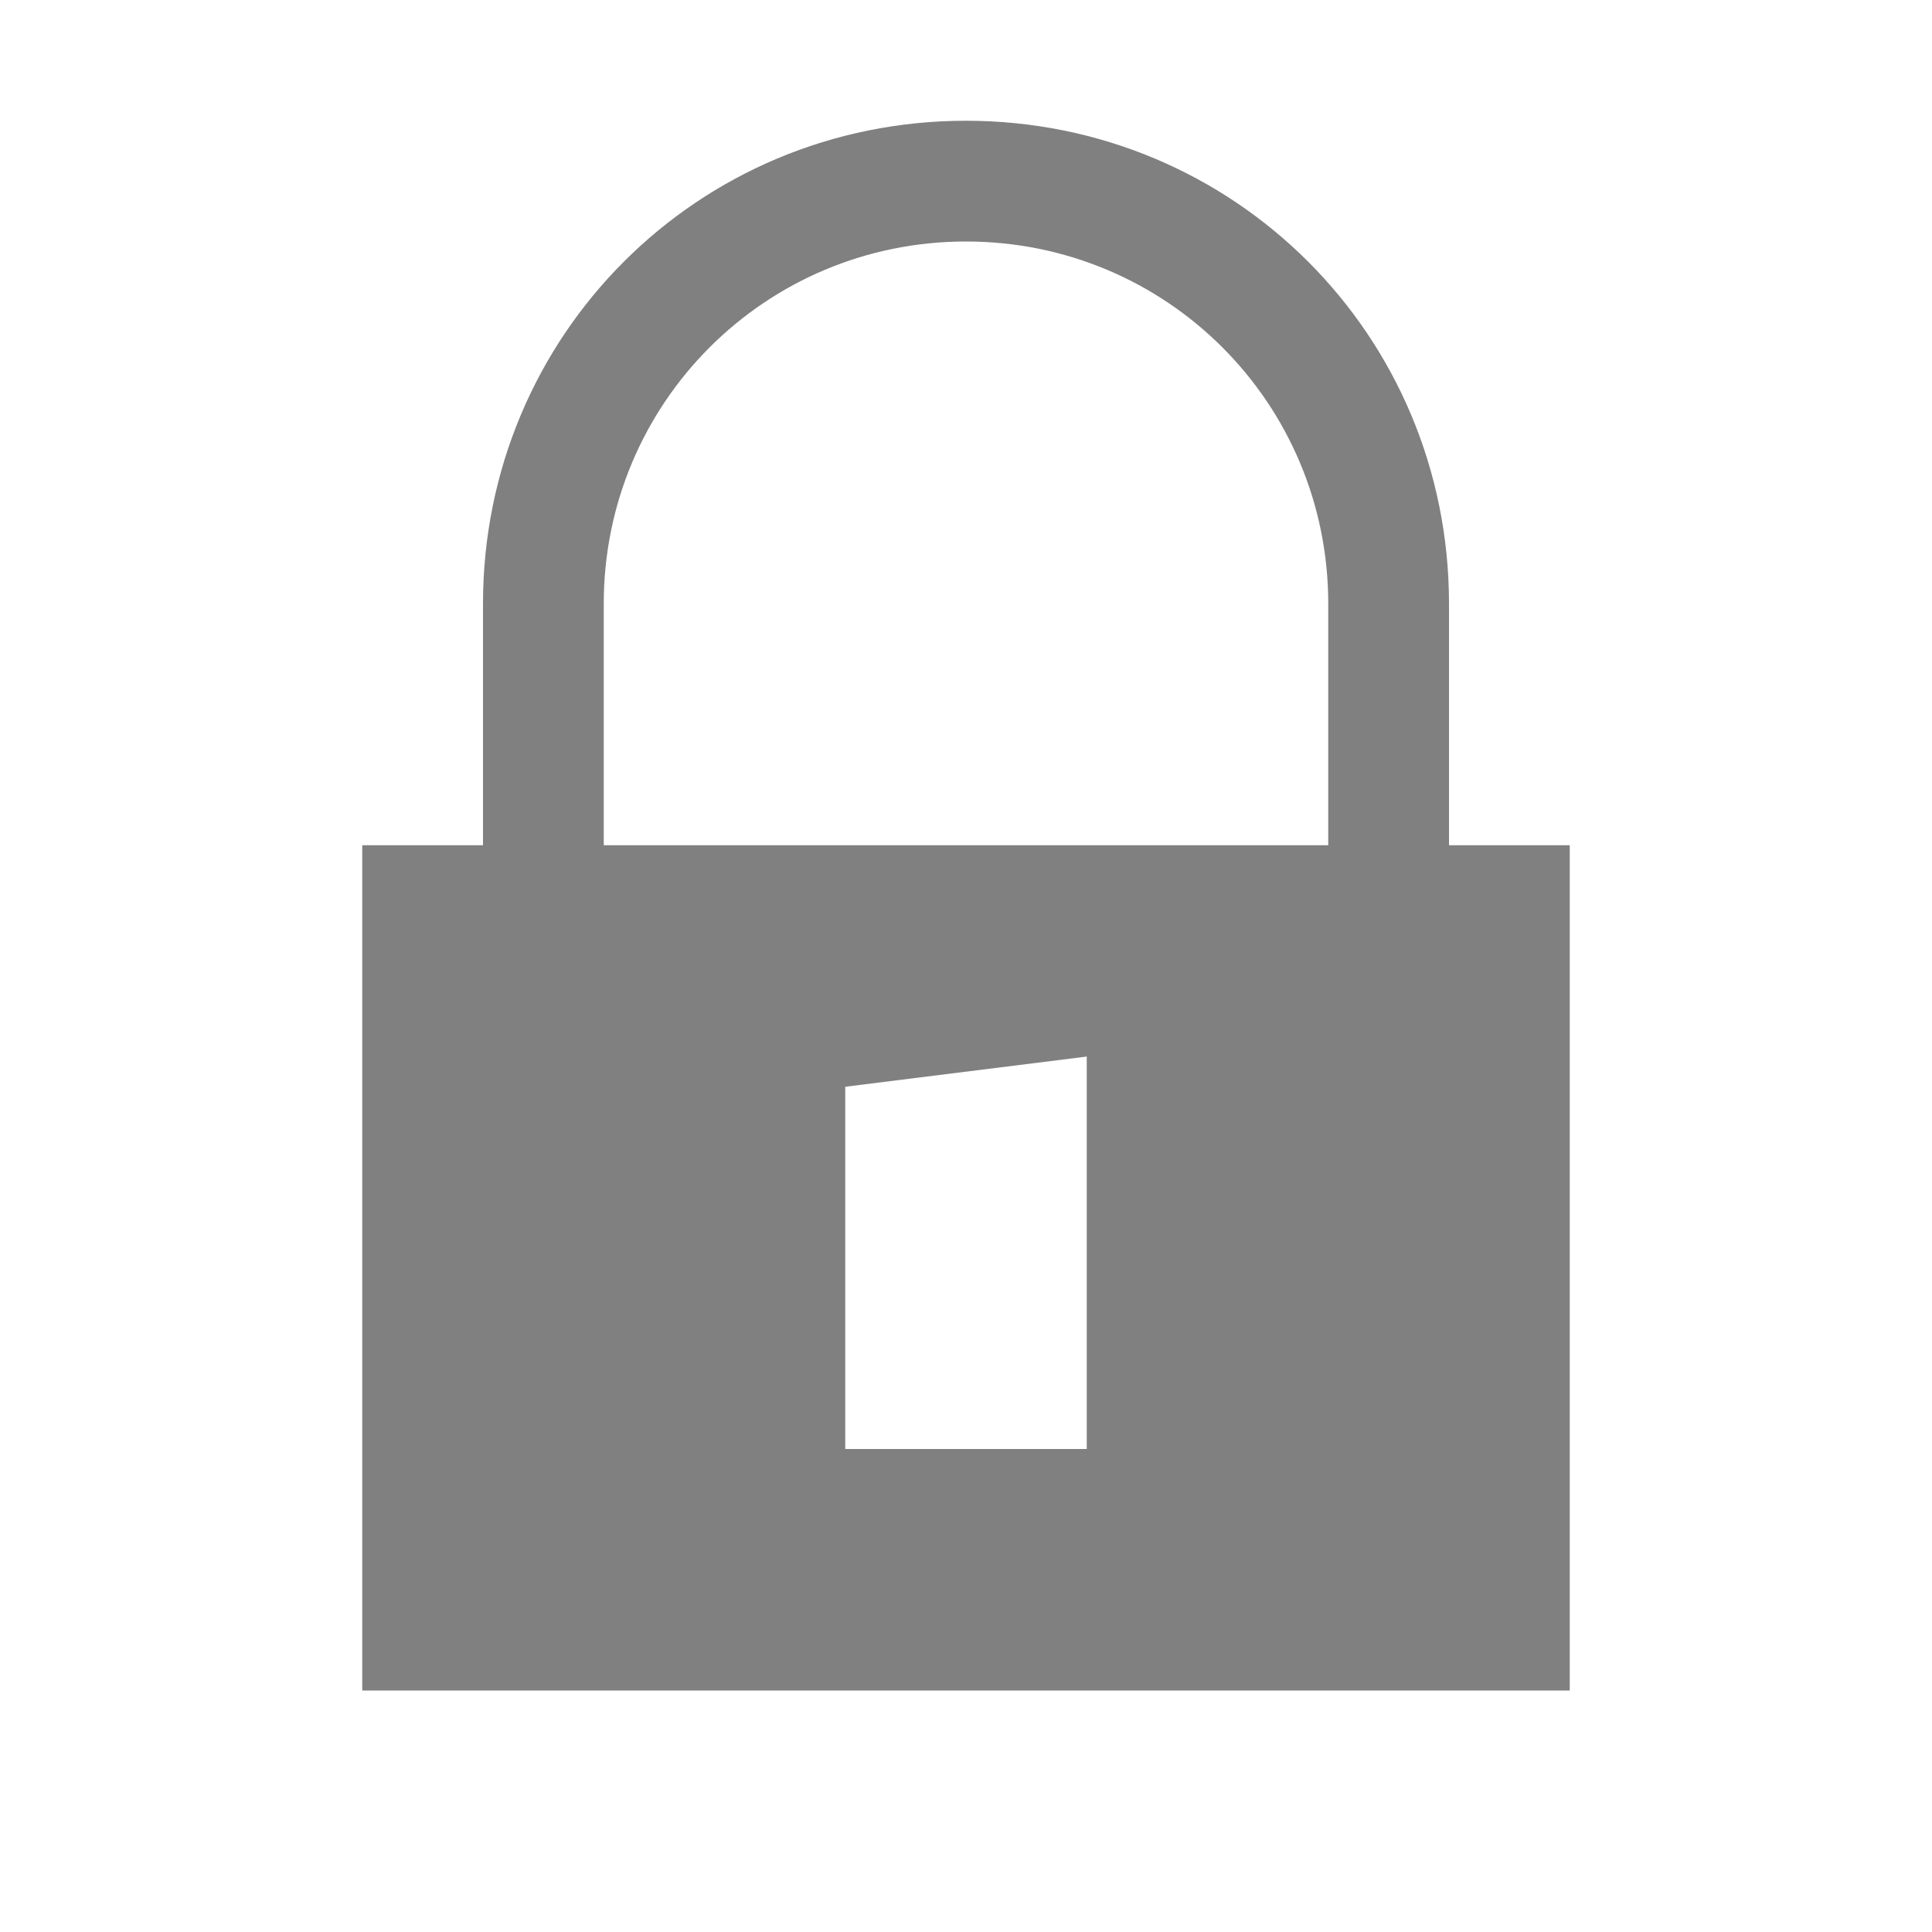
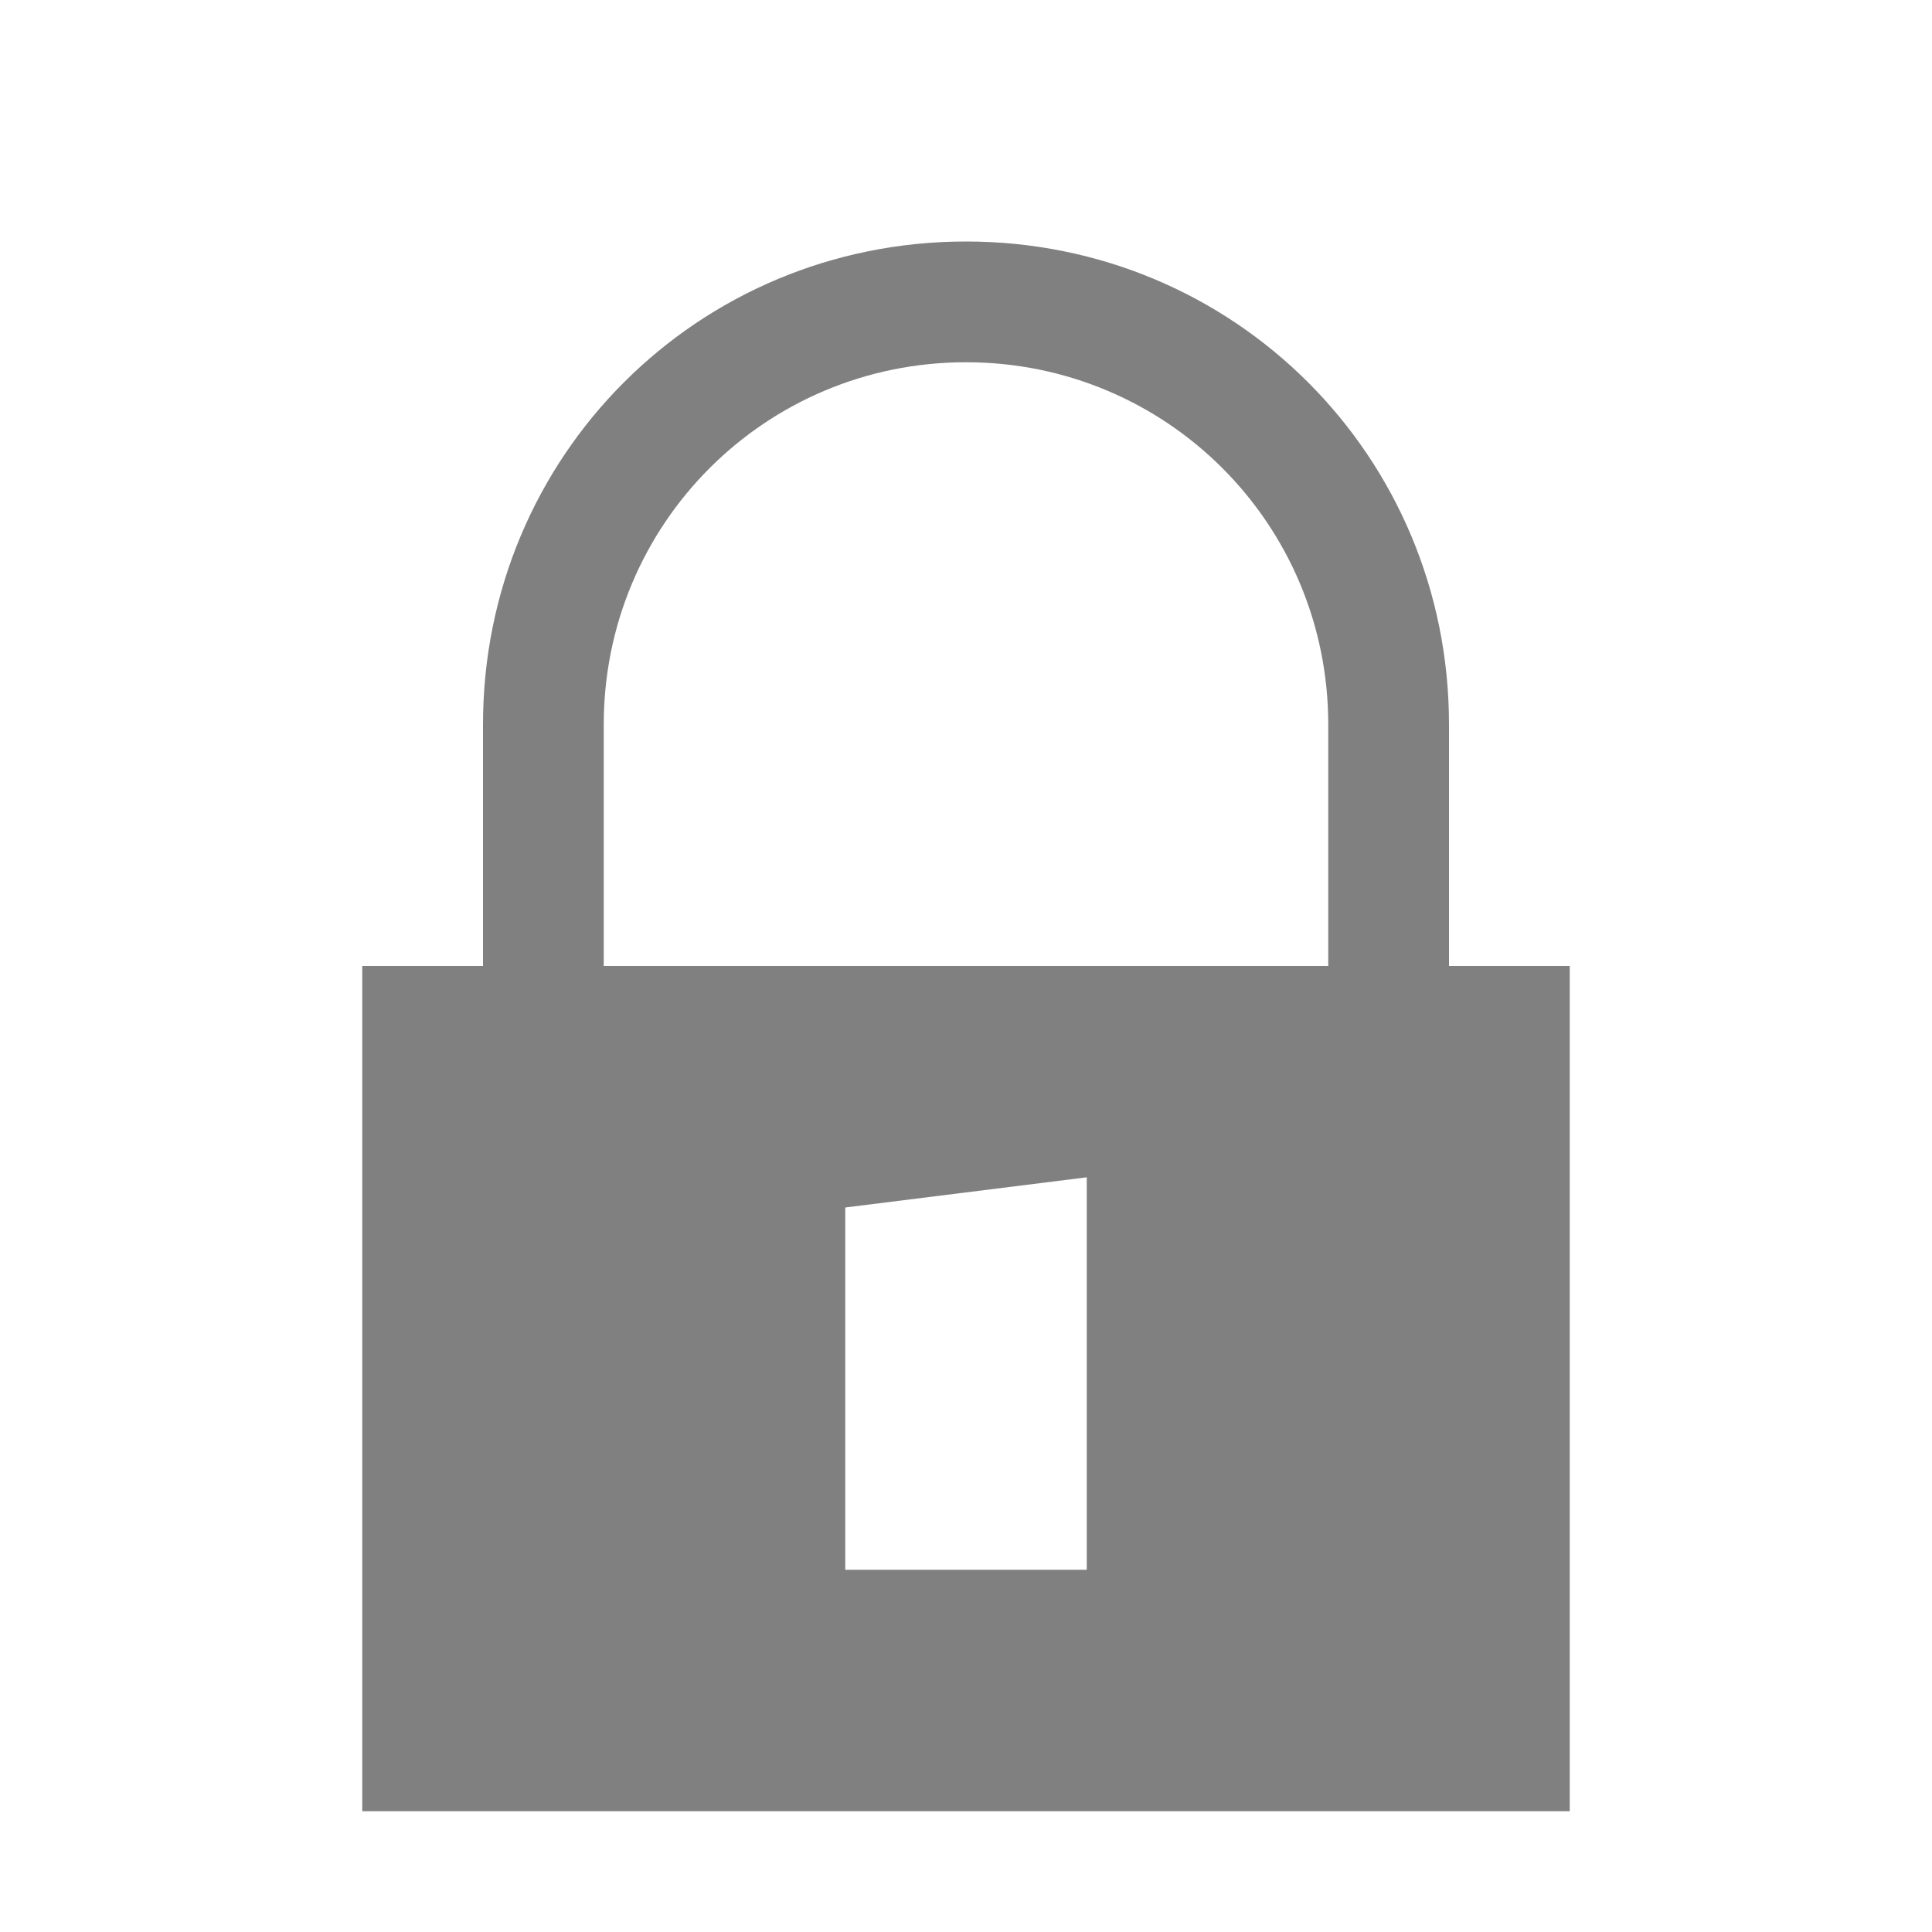
<svg xmlns="http://www.w3.org/2000/svg" xmlns:ns1="http://www.openswatchbook.org/uri/2009/osb" height="16" id="svg7384" version="1.1" width="16">
  <defs id="defs7386">
    <linearGradient id="linearGradient5606" ns1:paint="solid">
      <stop id="stop5608" offset="0" style="stop-color:#000000;stop-opacity:1;" />
    </linearGradient>
    <linearGradient id="linearGradient4526" ns1:paint="solid">
      <stop id="stop4528" offset="0" style="stop-color:#ffffff;stop-opacity:1;" />
    </linearGradient>
    <linearGradient id="linearGradient3600-4" ns1:paint="gradient">
      <stop id="stop3602-7" offset="0" style="stop-color:#f4f4f4;stop-opacity:1" />
      <stop id="stop3604-6" offset="1" style="stop-color:#dbdbdb;stop-opacity:1" />
    </linearGradient>
  </defs>
  <g id="layer9" label="status" style="display:inline" transform="translate(-1153,267)">
-     <path d="m 1161,-266 c -2.222,0 -4,1.778 -4,4 v 2 h -1 v 7 h 10 v -7 h -1 v -2 c 0,-2.222 -1.778,-4 -4,-4 z m 0,1 c 1.662,0 3,1.338 3,3 v 2 h -6 v -2 c 0,-1.662 1.338,-3 3,-3 z m 1,6.75 v 3.25 h -2 v -3 z" id="path2684" style="color:#000000;font-style:normal;font-variant:normal;font-weight:normal;font-stretch:normal;font-size:medium;line-height:normal;font-family:sans-serif;font-variant-ligatures:none;font-variant-position:normal;font-variant-caps:normal;font-variant-numeric:normal;font-variant-alternates:normal;font-feature-settings:normal;text-indent:0;text-align:start;text-decoration:none;text-decoration-line:none;text-decoration-style:solid;text-decoration-color:#000000;letter-spacing:normal;word-spacing:normal;text-transform:none;writing-mode:lr-tb;direction:ltr;baseline-shift:baseline;text-anchor:start;white-space:normal;shape-padding:0;clip-rule:nonzero;display:inline;overflow:visible;visibility:visible;opacity:1;isolation:auto;mix-blend-mode:normal;color-interpolation:sRGB;color-interpolation-filters:linearRGB;solid-color:#000000;solid-opacity:1;fill:#808080;fill-opacity:1;fill-rule:nonzero;stroke:none;stroke-width:4;stroke-linecap:butt;stroke-linejoin:miter;stroke-miterlimit:4;stroke-dasharray:none;stroke-dashoffset:0;stroke-opacity:1;marker:none;color-rendering:auto;image-rendering:auto;shape-rendering:auto;text-rendering:auto;enable-background:accumulate" />
+     <path d="m 1161,-265 c -2.222,0 -4,1.778 -4,4 v 2 h -1 v 7 h 10 v -7 h -1 v -2 c 0,-2.222 -1.778,-4 -4,-4 z m 0,1 c 1.662,0 3,1.338 3,3 v 2 h -6 v -2 c 0,-1.662 1.338,-3 3,-3 z m 1,6.75 v 3.25 h -2 v -3 z" id="path2684" style="color:#000000;font-style:normal;font-variant:normal;font-weight:normal;font-stretch:normal;font-size:medium;line-height:normal;font-family:sans-serif;font-variant-ligatures:none;font-variant-position:normal;font-variant-caps:normal;font-variant-numeric:normal;font-variant-alternates:normal;font-feature-settings:normal;text-indent:0;text-align:start;text-decoration:none;text-decoration-line:none;text-decoration-style:solid;text-decoration-color:#000000;letter-spacing:normal;word-spacing:normal;text-transform:none;writing-mode:lr-tb;direction:ltr;baseline-shift:baseline;text-anchor:start;white-space:normal;shape-padding:0;clip-rule:nonzero;display:inline;overflow:visible;visibility:visible;opacity:1;isolation:auto;mix-blend-mode:normal;color-interpolation:sRGB;color-interpolation-filters:linearRGB;solid-color:#000000;solid-opacity:1;fill:#808080;fill-opacity:1;fill-rule:nonzero;stroke:none;stroke-width:4;stroke-linecap:butt;stroke-linejoin:miter;stroke-miterlimit:4;stroke-dasharray:none;stroke-dashoffset:0;stroke-opacity:1;marker:none;color-rendering:auto;image-rendering:auto;shape-rendering:auto;text-rendering:auto;enable-background:accumulate" />
  </g>
  <g id="layer2" transform="translate(-912,-100)" />
  <g id="layer4" transform="translate(-912,-100)" />
  <g id="g1812" style="display:inline" transform="translate(-912,-100)" />
  <g id="g6217" transform="translate(-912,-100)" />
  <g id="layer3" style="display:inline" transform="translate(-912,-100)" />
  <g id="g1833" style="display:inline" transform="translate(-912,-100)" />
  <g id="layer1" transform="translate(-912,-100)" />
</svg>
